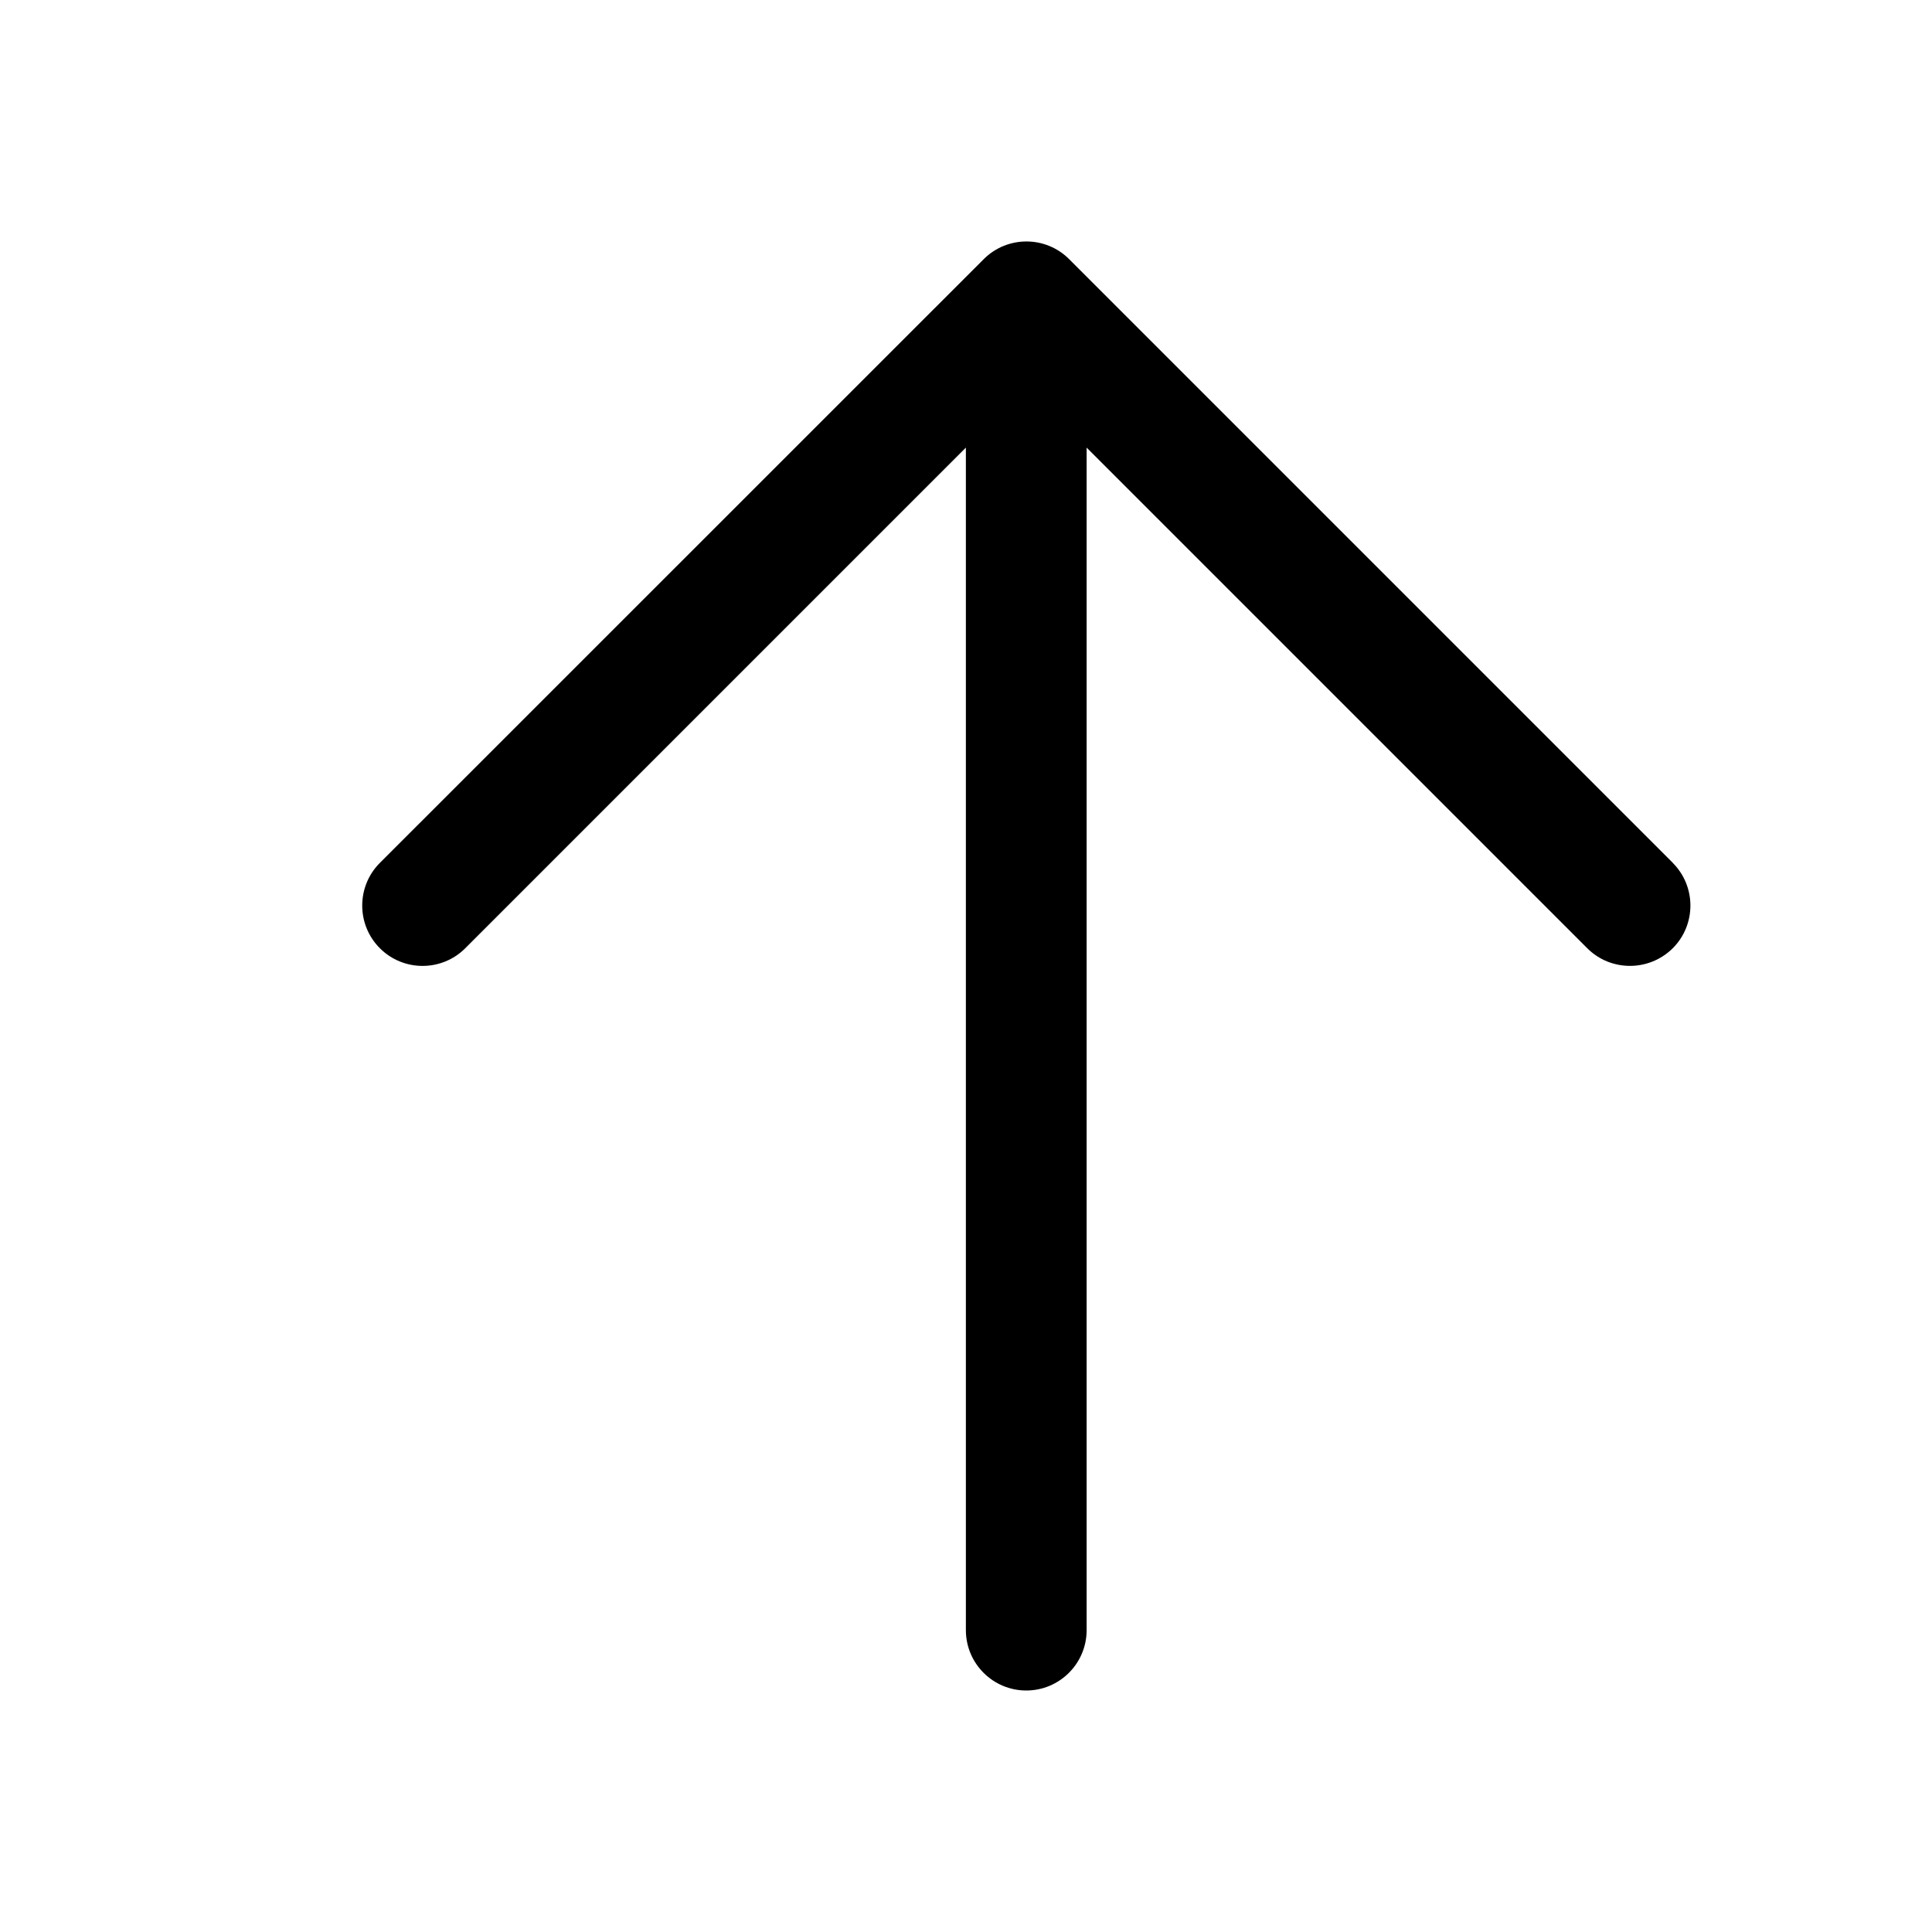
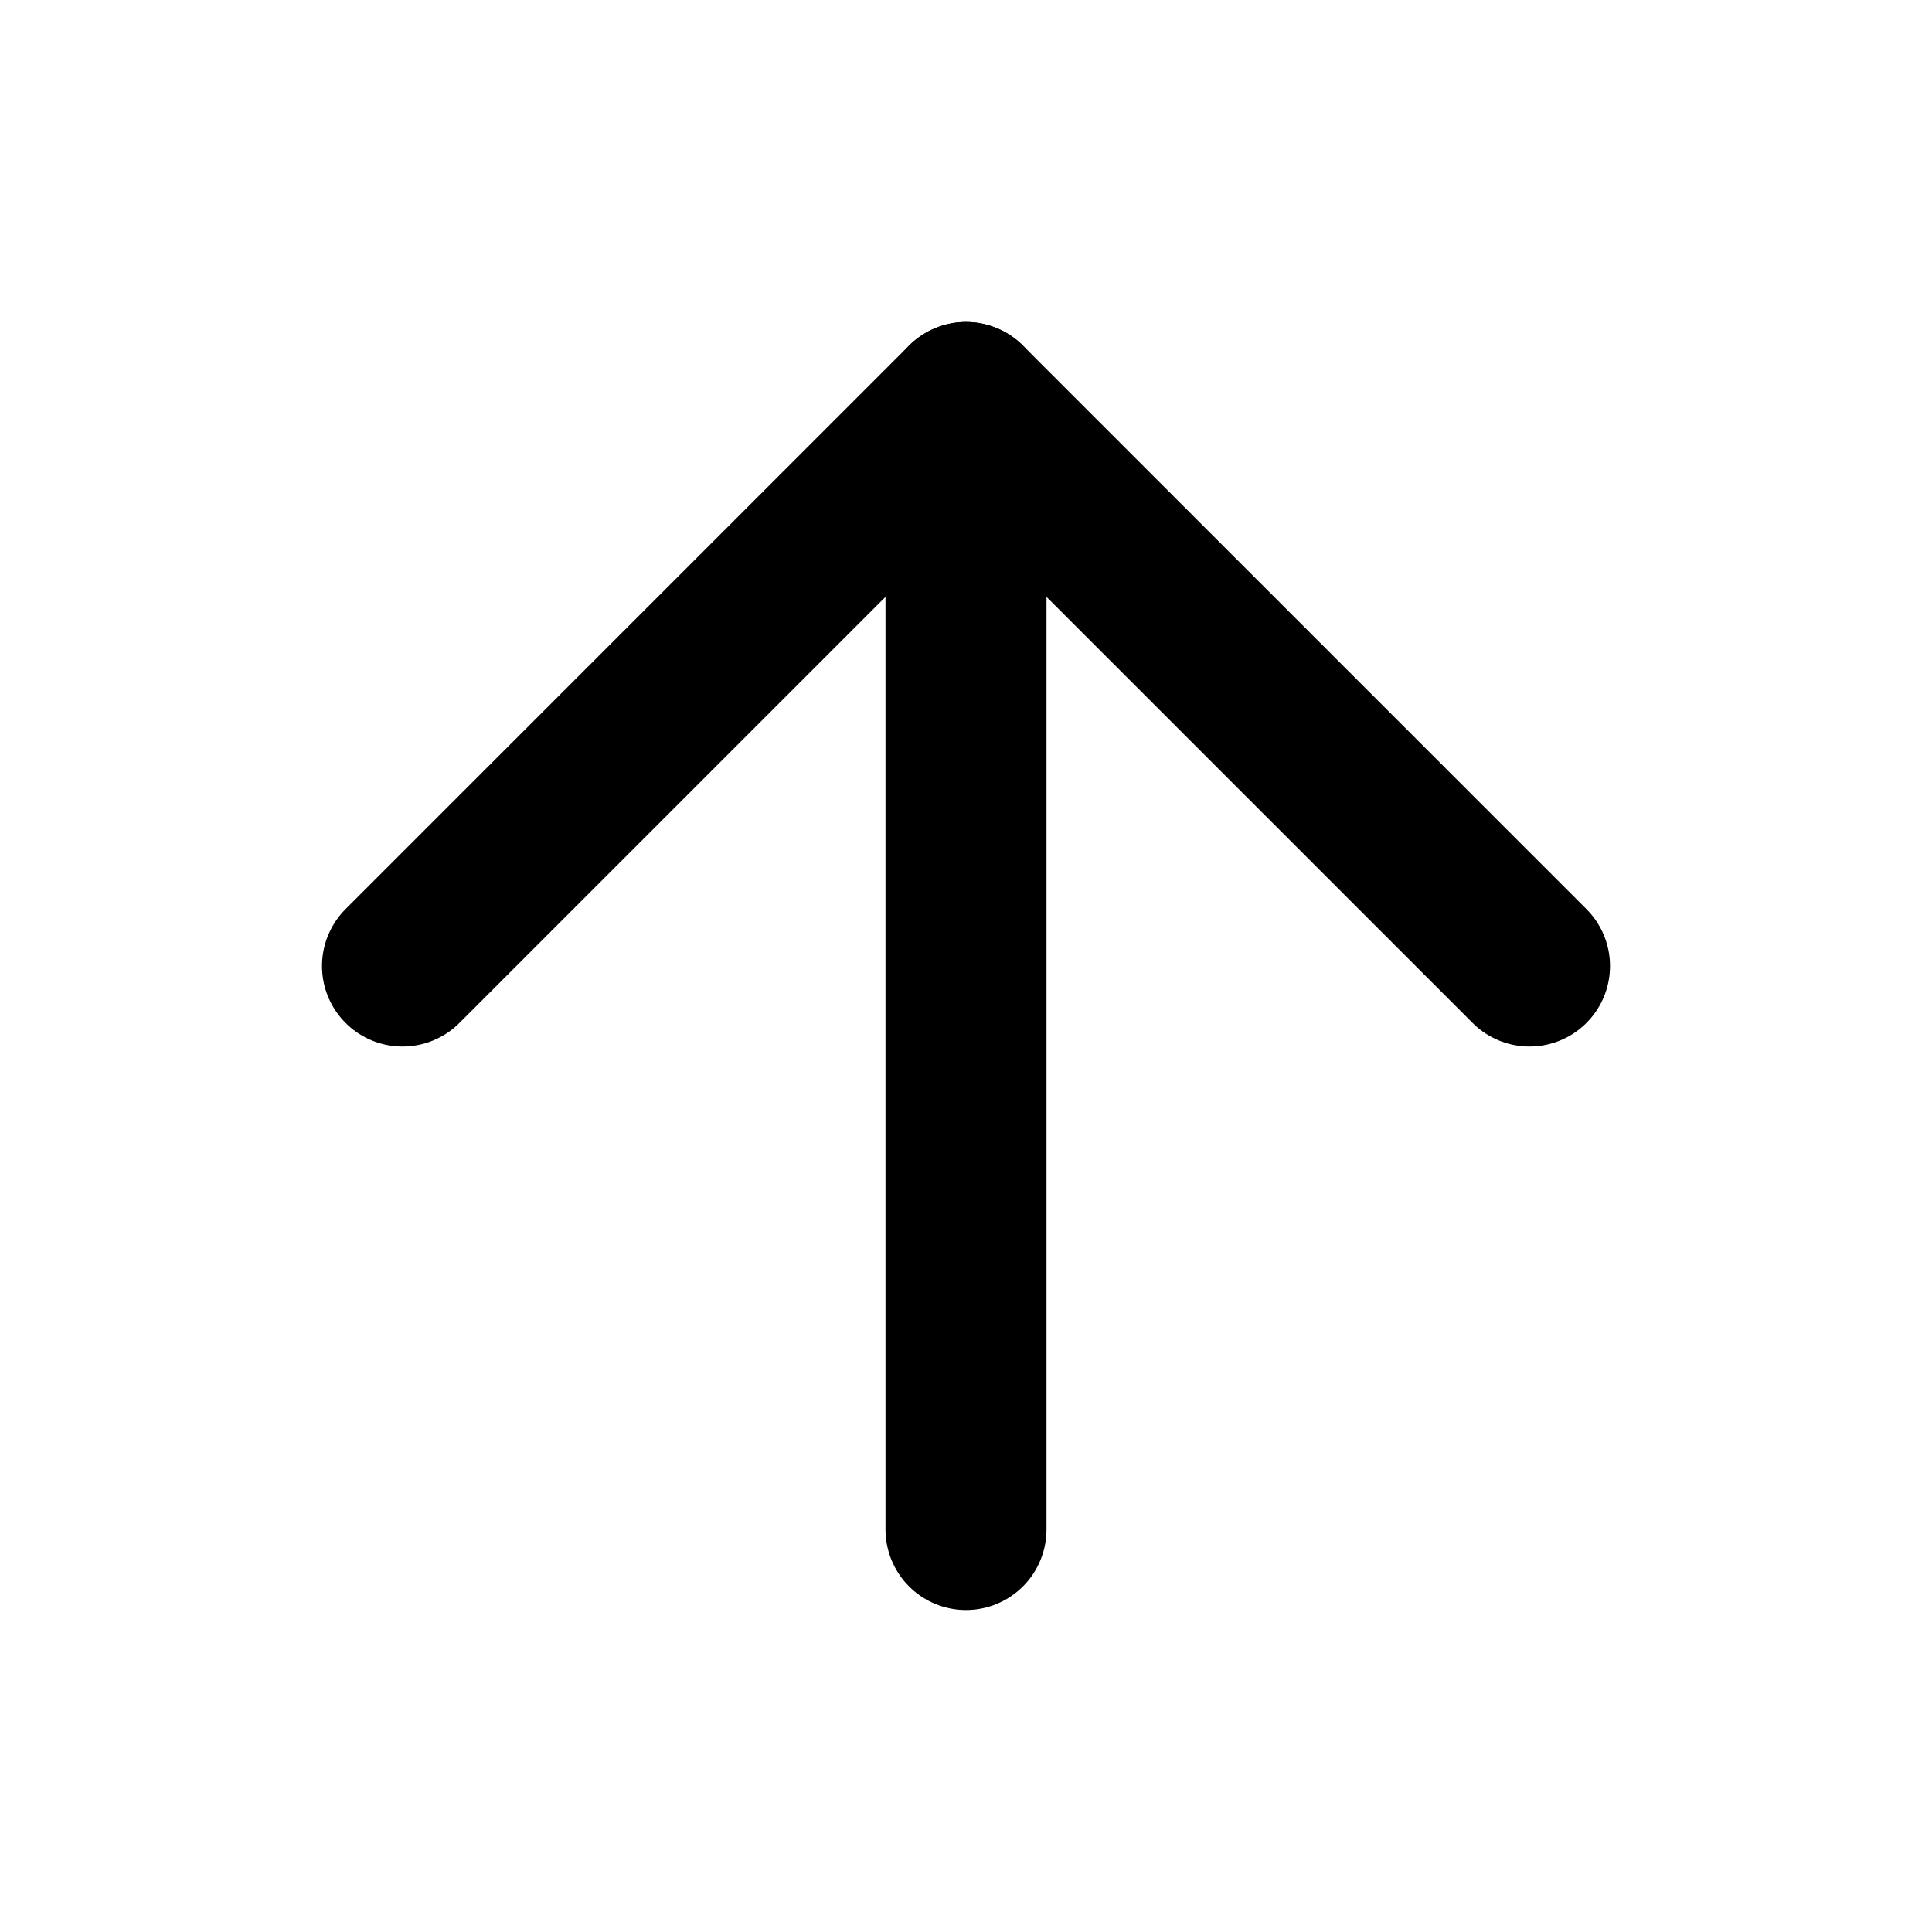
- <svg xmlns="http://www.w3.org/2000/svg" width="16" height="16" viewBox="0 0 16 16" fill="currentColor">
-   <path d="M13.854 7.146L8.854 2.146C8.659 1.951 8.342 1.951 8.147 2.146L3.146 7.146C2.951 7.341 2.951 7.658 3.146 7.853C3.341 8.048 3.658 8.048 3.853 7.853L7.999 3.707V13.5C7.999 13.776 8.223 14 8.499 14C8.775 14 8.999 13.776 8.999 13.5V3.707L13.145 7.853C13.243 7.951 13.371 7.999 13.499 7.999C13.627 7.999 13.755 7.95 13.853 7.853C14.048 7.658 14.048 7.341 13.853 7.146H13.854Z" />
+ <svg xmlns="http://www.w3.org/2000/svg" width="24" height="24" viewBox="0 0 24 24" fill="none" stroke="currentColor" stroke-width="2" stroke-linecap="round" stroke-linejoin="round">
+   <path d="m5 12 7-7 7 7" />
+   <path d="M12 19V5" />
</svg>
